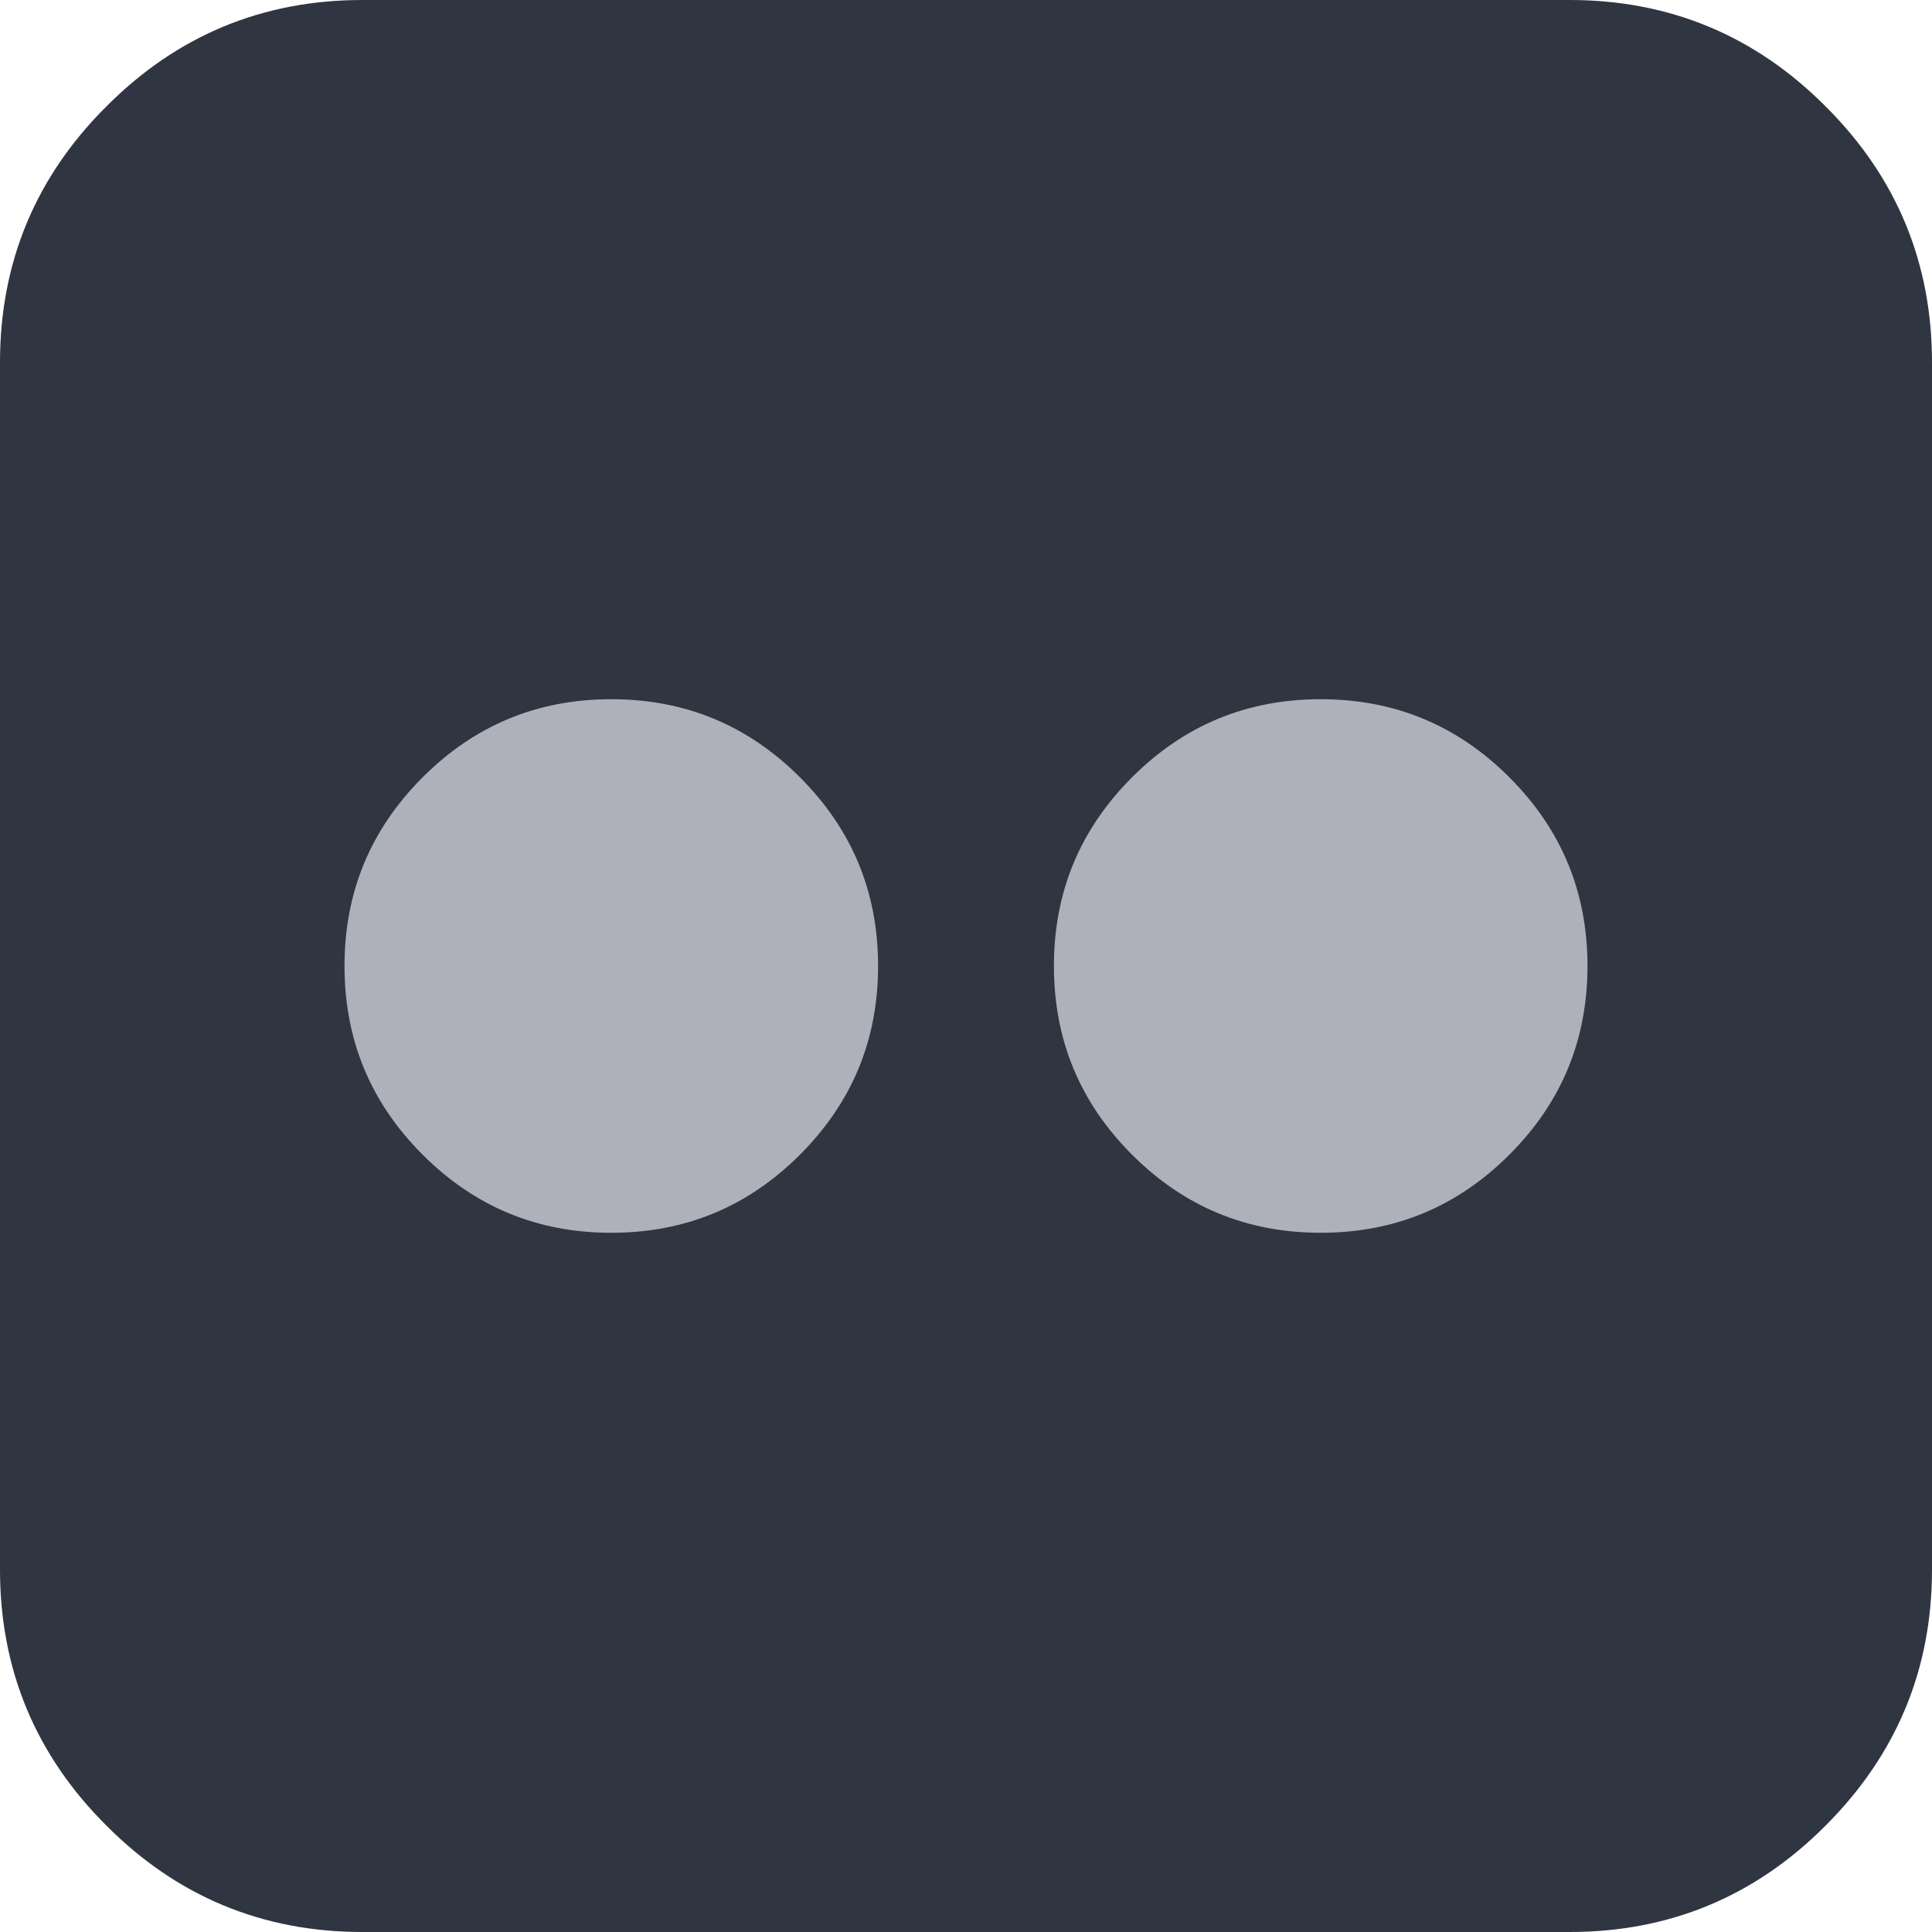
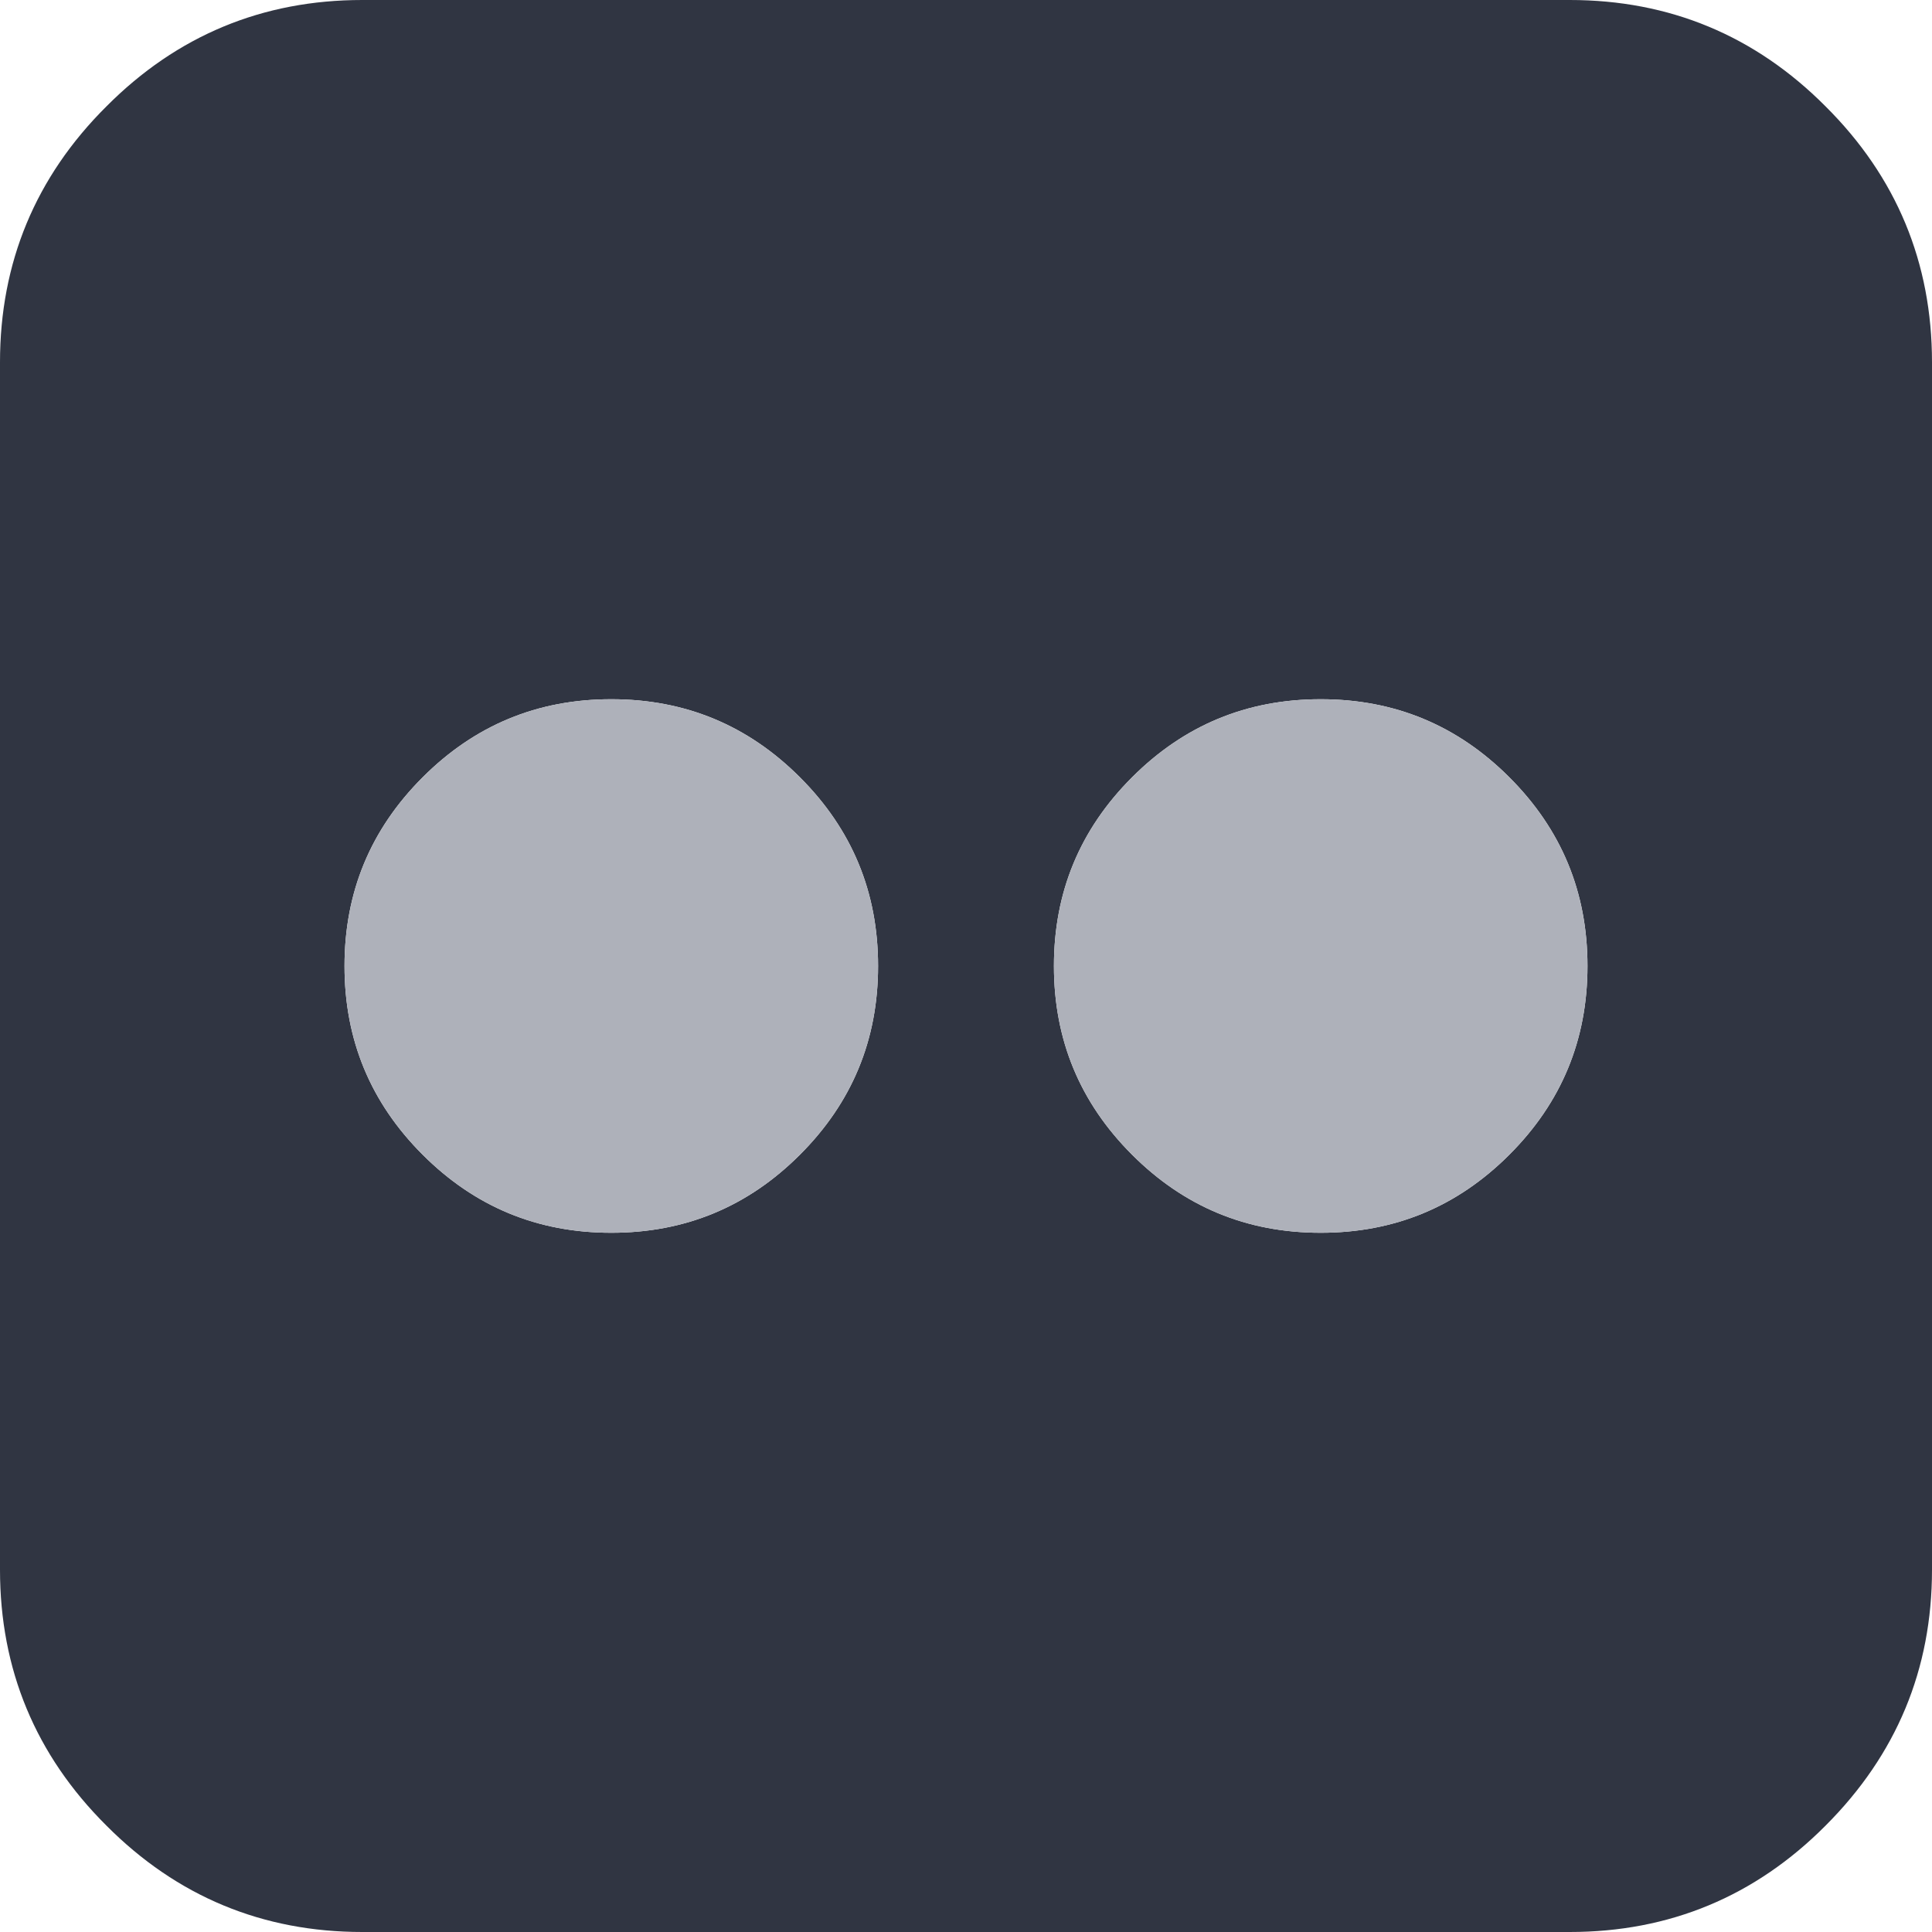
<svg xmlns="http://www.w3.org/2000/svg" version="1.1" id="Capa_1" x="0px" y="0px" viewBox="0 0 512 512" style="enable-background:new 0 0 512 512;" xml:space="preserve">
  <style type="text/css">
- 	.st0{fill:#AEB1BA;}
- 	.st1{fill:#303542;}
+ 	.st0{fill:#303542;}
+ 	.st1{fill:#AEB1BA;}
</style>
-   <circle class="st0" cx="162" cy="256" r="74.5" />
-   <circle class="st0" cx="350" cy="256" r="74.5" />
-   <g>
-     <path class="st1" d="M483.8,28.2C465.1,9.4,442.4,0,416,0H96C69.6,0,46.9,9.4,28.2,28.2C9.4,46.9,0,69.6,0,96v320   c0,26.4,9.4,49.1,28.2,67.8C46.9,502.6,69.6,512,96,512h320c26.4,0,49.1-9.4,67.8-28.2c18.8-18.8,28.2-41.4,28.2-67.8V96   C512,69.6,502.6,46.9,483.8,28.2z M212,306c-13.8,13.8-30.4,20.7-50,20.7c-19.6,0-36.2-6.9-50-20.7c-13.8-13.8-20.7-30.4-20.7-50   c0-19.6,6.9-36.2,20.7-50c13.8-13.8,30.4-20.7,50-20.7c19.6,0,36.2,6.9,50,20.7c13.8,13.8,20.7,30.4,20.7,50   C232.7,275.6,225.8,292.2,212,306z M400,306c-13.8,13.8-30.4,20.7-50,20.7c-19.6,0-36.2-6.9-50-20.7c-13.8-13.8-20.7-30.4-20.7-50   c0-19.6,6.9-36.2,20.7-50c13.8-13.8,30.4-20.7,50-20.7c19.6,0,36.2,6.9,50,20.7c13.8,13.8,20.7,30.4,20.7,50   C420.7,275.6,413.8,292.2,400,306z" />
+   <g id="XMLID_1_">
+     <g>
+       <path class="st0" d="M512,96v320c0,26.4-9.4,49-28.2,67.8C465.1,502.6,442.4,512,416,512H96c-26.4,0-49.1-9.4-67.8-28.2    C9.4,465.1,0,442.4,0,416V96c0-26.4,9.4-49.1,28.2-67.8C46.9,9.4,69.6,0,96,0h320c26.4,0,49.1,9.4,67.8,28.2    C502.6,46.9,512,69.6,512,96z M420.7,256c0-19.6-6.9-36.2-20.7-50s-30.4-20.7-50-20.7s-36.2,6.9-50,20.7s-20.7,30.4-20.7,50    s6.9,36.2,20.7,50s30.4,20.7,50,20.7s36.2-6.9,50-20.7S420.7,275.6,420.7,256z M232.7,256c0-19.6-6.9-36.2-20.7-50    s-30.4-20.7-50-20.7s-36.2,6.9-50,20.7s-20.7,30.4-20.7,50s6.9,36.2,20.7,50s30.4,20.7,50,20.7s36.2-6.9,50-20.7    S232.7,275.6,232.7,256z" />
+       <path class="st1" d="M400,206c13.8,13.8,20.7,30.4,20.7,50s-6.9,36.2-20.7,50s-30.4,20.7-50,20.7s-36.2-6.9-50-20.7    s-20.7-30.4-20.7-50s6.9-36.2,20.7-50s30.4-20.7,50-20.7S386.2,192.2,400,206z" />
+       <path class="st1" d="M212,206c13.8,13.8,20.7,30.4,20.7,50s-6.9,36.2-20.7,50s-30.4,20.7-50,20.7s-36.2-6.9-50-20.7    s-20.7-30.4-20.7-50s6.9-36.2,20.7-50s30.4-20.7,50-20.7S198.2,192.2,212,206z" />
+     </g>
+     <g>
+ 	</g>
  </g>
</svg>
